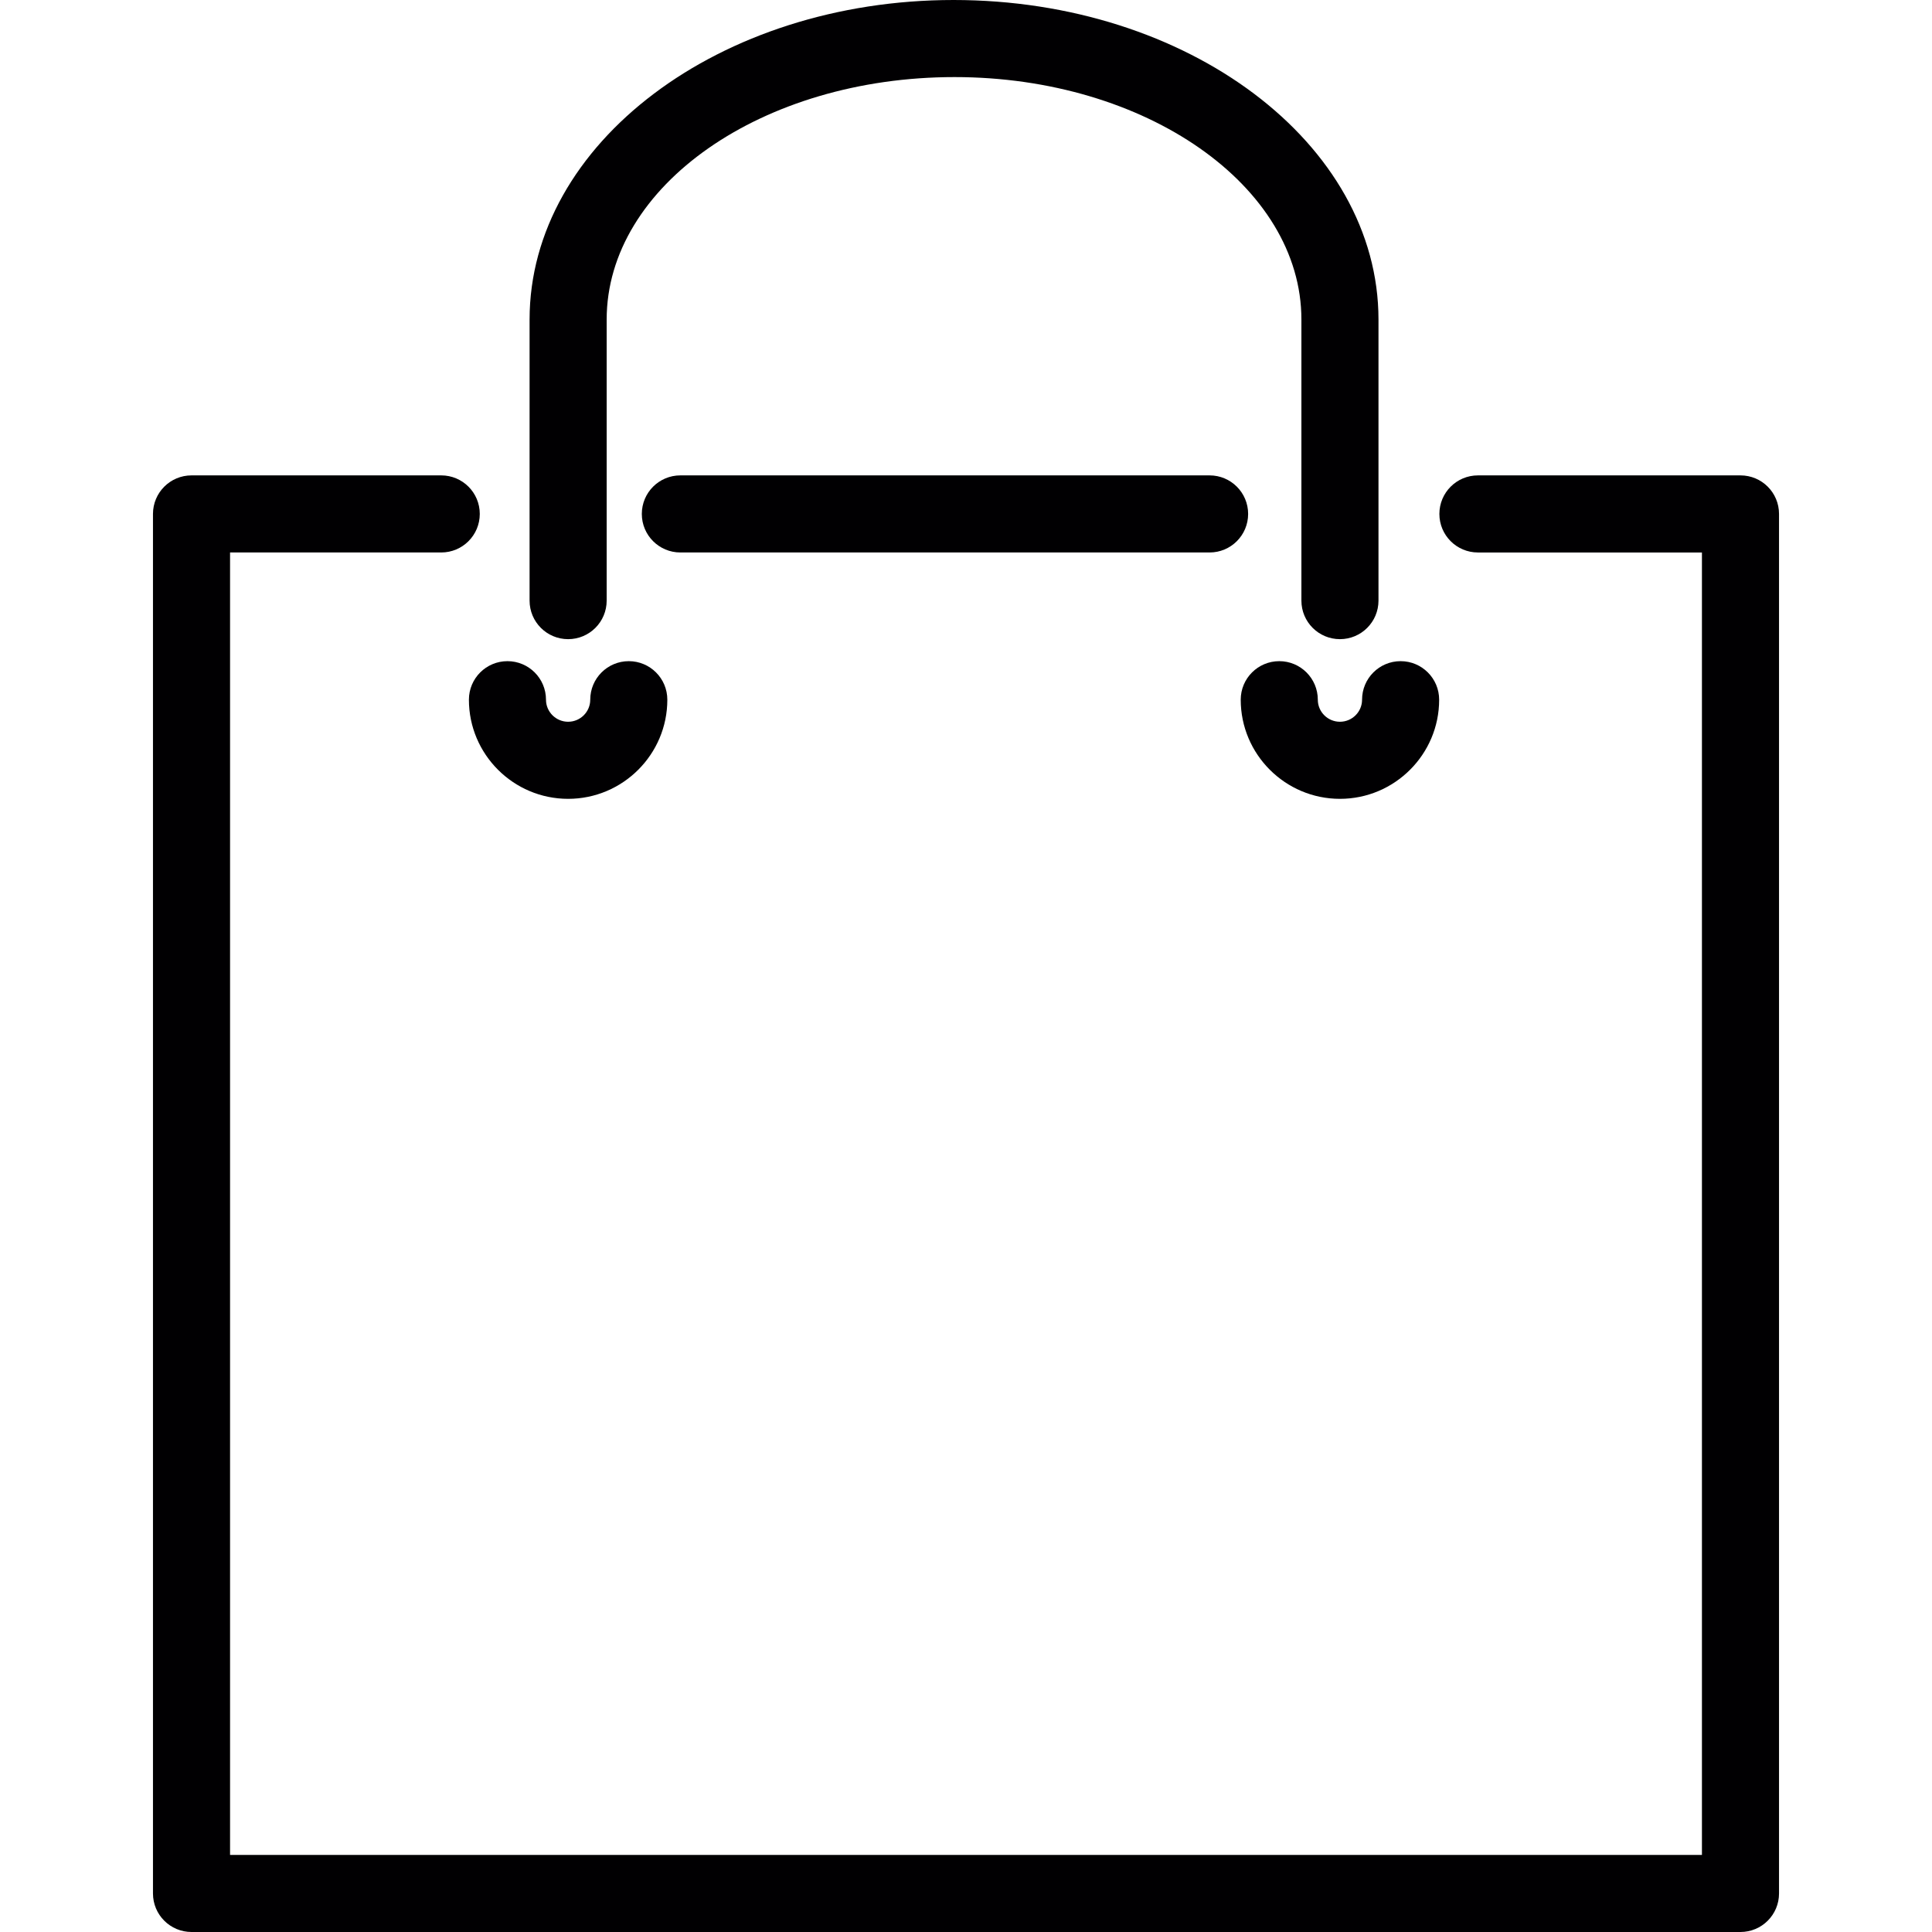
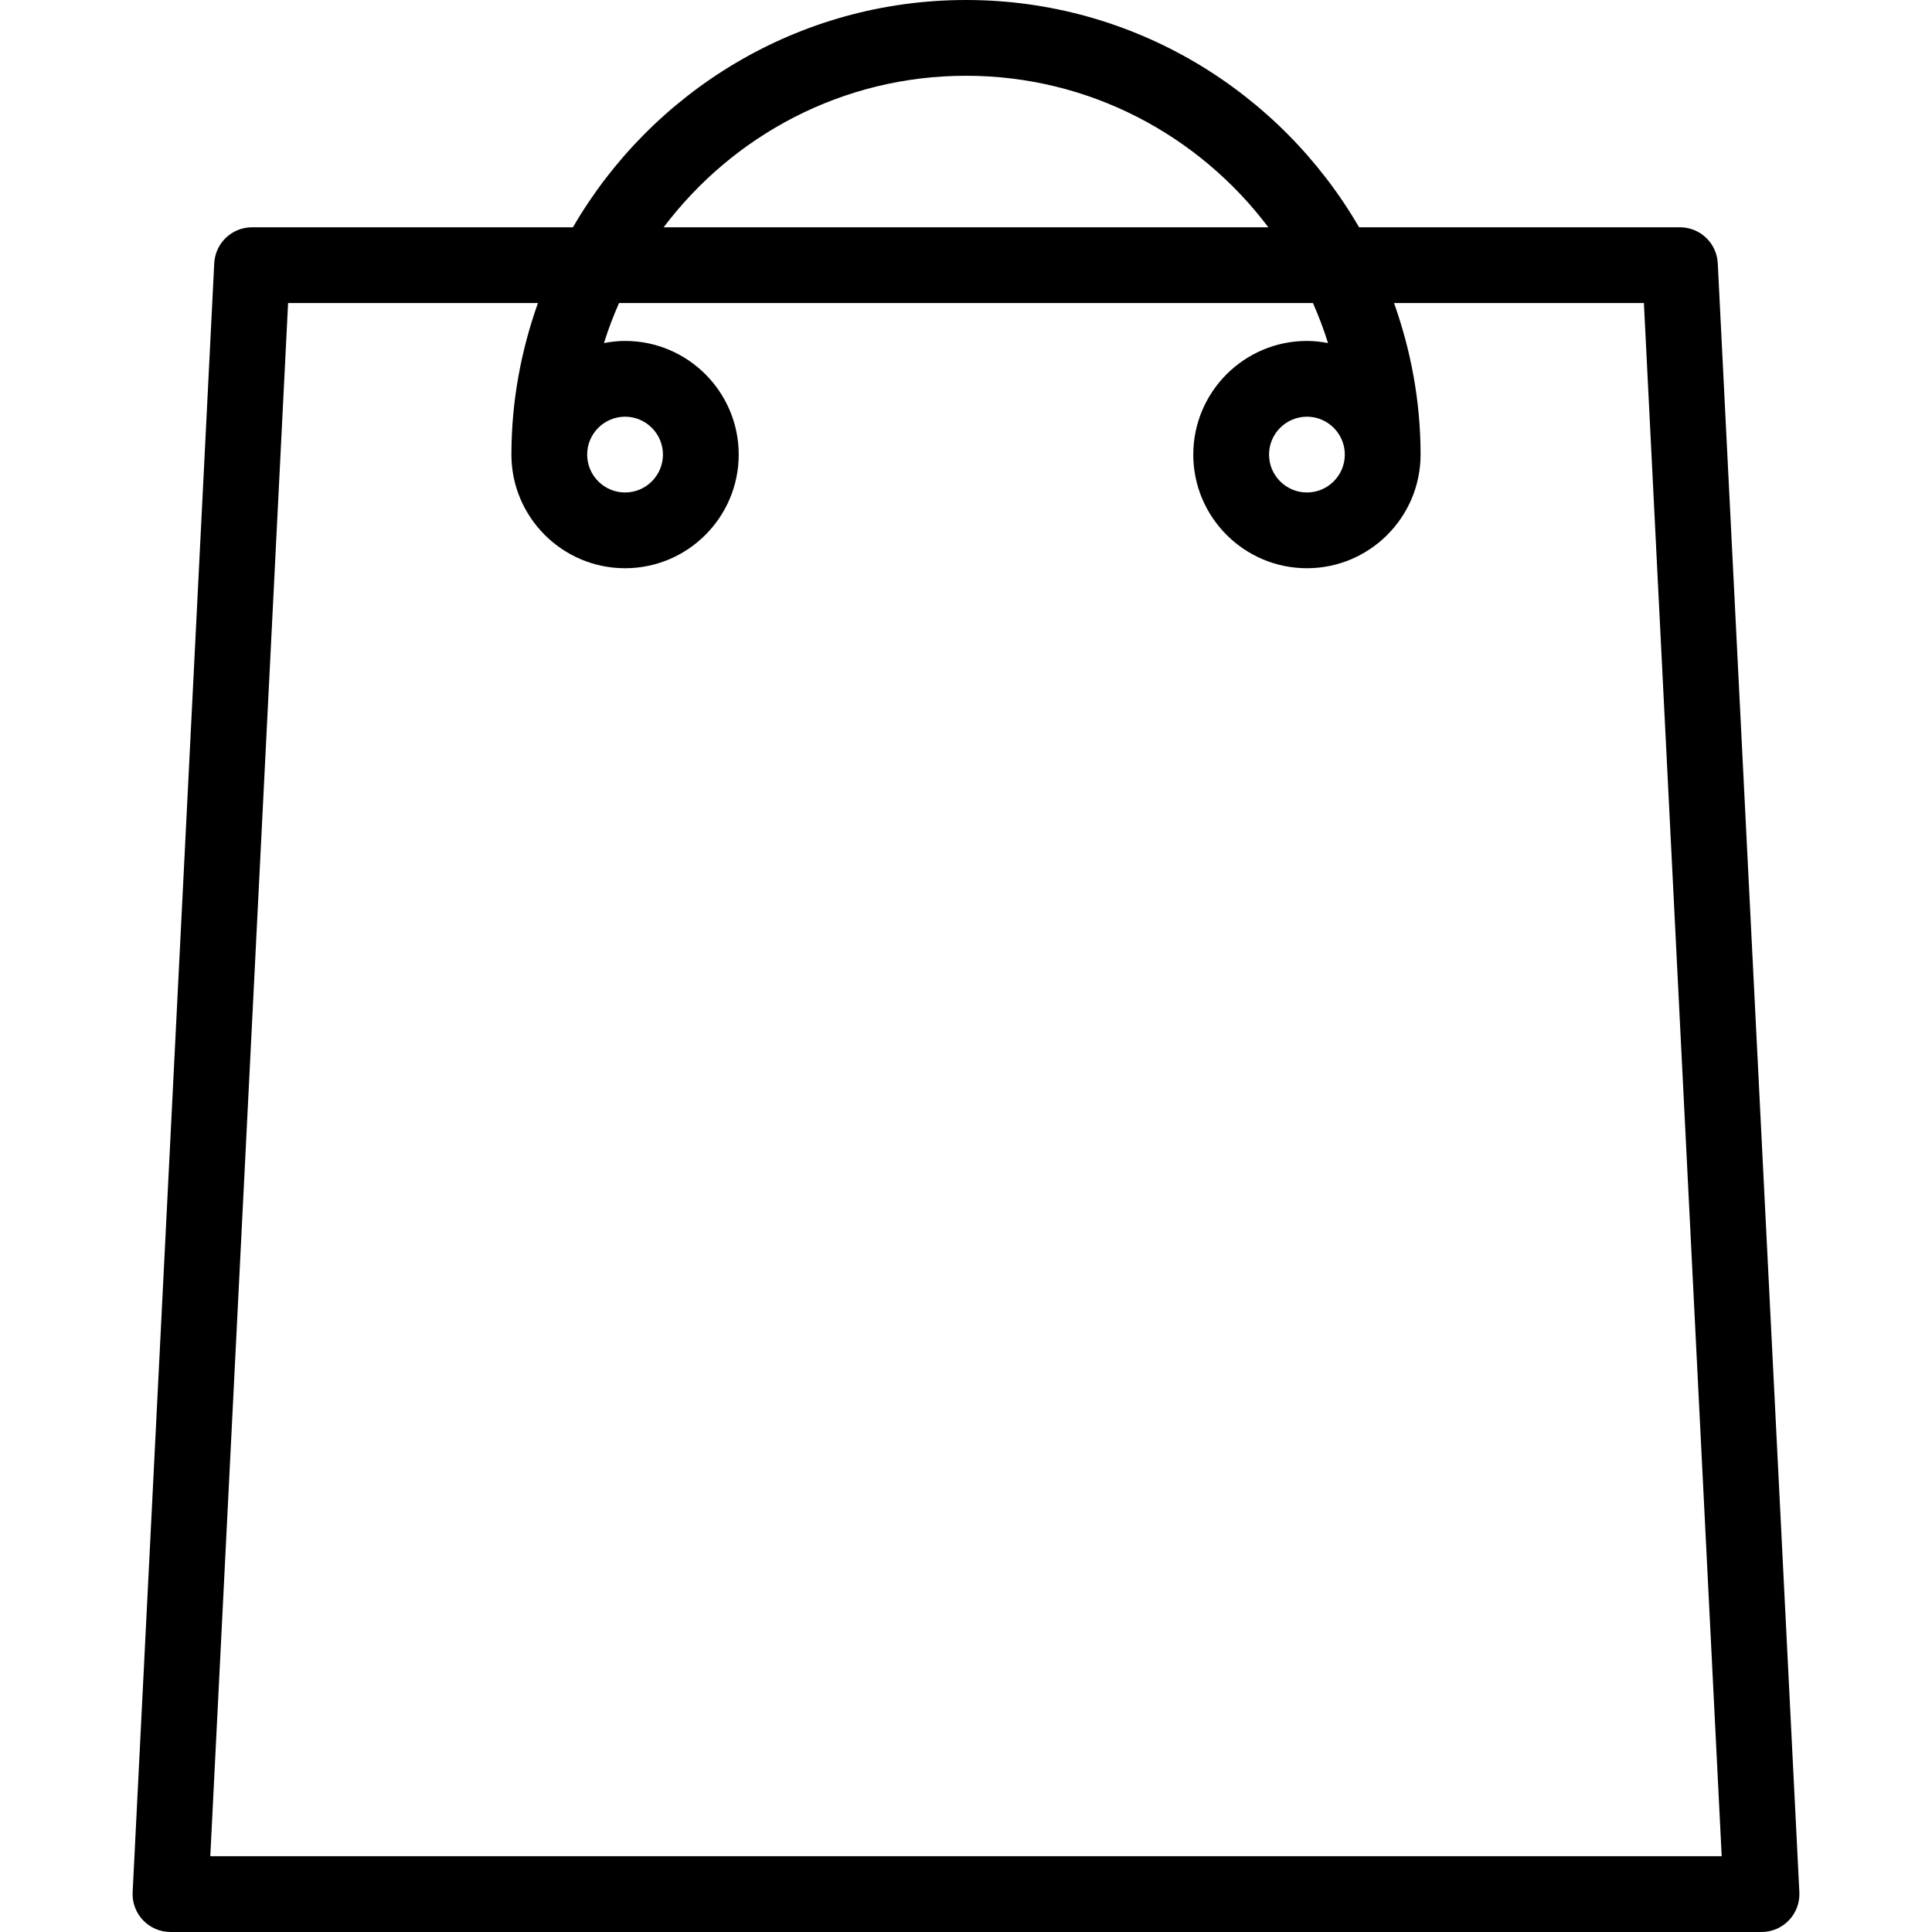
- <svg xmlns="http://www.w3.org/2000/svg" version="1.1" id="Capa_1" x="0px" y="0px" viewBox="0 0 407.453 407.453" style="enable-background:new 0 0 407.453 407.453;" xml:space="preserve">
+ <svg xmlns="http://www.w3.org/2000/svg" version="1.1" id="Layer_1" x="0px" y="0px" viewBox="0 0 177.204 177.204" style="enable-background:new 0 0 177.204 177.204;" xml:space="preserve">
  <g>
-     <path style="fill:#010002;" d="M255.099,116.515c4.487,0,8.129-3.633,8.129-8.129c0-4.495-3.642-8.129-8.129-8.129H143.486   c-4.487,0-8.129,3.633-8.129,8.129c0,4.495,3.642,8.129,8.129,8.129H255.099z" />
-     <path style="fill:#010002;" d="M367.062,100.258H311.69c-4.487,0-8.129,3.633-8.129,8.129c0,4.495,3.642,8.129,8.129,8.129h47.243   v274.681H48.519V116.515h44.536c4.487,0,8.129-3.633,8.129-8.129c0-4.495-3.642-8.129-8.129-8.129H40.391   c-4.487,0-8.129,3.633-8.129,8.129v290.938c0,4.495,3.642,8.129,8.129,8.129h326.671c4.487,0,8.129-3.633,8.129-8.129V108.386   C375.191,103.891,371.557,100.258,367.062,100.258z" />
-     <path style="fill:#010002;" d="M282.59,134.796c4.487,0,8.129-3.633,8.129-8.129V67.394C290.718,30.238,250.604,0,201.101,0   c-49.308,0-89.414,30.238-89.414,67.394v59.274c0,4.495,3.642,8.129,8.129,8.129s8.129-3.633,8.129-8.129V67.394   c0-28.198,32.823-51.137,73.36-51.137c40.334,0,73.157,22.939,73.157,51.137v59.274   C274.461,131.163,278.095,134.796,282.59,134.796z" />
-     <path style="fill:#010002;" d="M98.892,147.566c0,11.526,9.389,20.907,20.923,20.907c11.534,0,20.923-9.38,20.923-20.907   c0-4.495-3.642-8.129-8.129-8.129s-8.129,3.633-8.129,8.129c0,2.561-2.089,4.65-4.666,4.65c-2.569,0-4.666-2.089-4.666-4.65   c0-4.495-3.642-8.129-8.129-8.129S98.892,143.071,98.892,147.566z" />
-     <path style="fill:#010002;" d="M282.59,168.473c11.534,0,20.923-9.38,20.923-20.907c0-4.495-3.642-8.129-8.129-8.129   c-4.487,0-8.129,3.633-8.129,8.129c0,2.561-2.089,4.65-4.666,4.65c-2.577,0-4.666-2.089-4.666-4.65   c0-4.495-3.642-8.129-8.129-8.129c-4.487,0-8.129,3.633-8.129,8.129C261.667,159.092,271.055,168.473,282.59,168.473z" />
+     <g>
+       <path d="M157.554,24.149c-0.092-1.849-1.618-3.302-3.469-3.302h-29.429C117.432,8.406,103.994,0,88.602,0    C73.21,0,59.772,8.406,52.549,20.847h-29.43c-1.851,0-3.378,1.452-3.469,3.302l-7.484,149.407    c-0.048,0.95,0.295,1.878,0.952,2.567c0.656,0.69,1.566,1.081,2.518,1.081h145.932c0.952,0,1.861-0.39,2.518-1.081    c0.657-0.689,0.999-1.617,0.952-2.567L157.554,24.149z M123.347,41.695c0,1.916-1.559,3.475-3.475,3.475s-3.475-1.559-3.475-3.475    s1.559-3.475,3.475-3.475S123.347,39.779,123.347,41.695z M88.602,6.949c11.333,0,21.384,5.478,27.731,13.898H60.871    C67.217,12.427,77.269,6.949,88.602,6.949z M57.331,38.22c1.916,0,3.475,1.559,3.475,3.475s-1.559,3.475-3.475,3.475    s-3.475-1.559-3.475-3.475S55.415,38.22,57.331,38.22z M19.288,170.254l7.136-142.458H49.34c-1.547,4.355-2.433,9.02-2.433,13.898    c0,5.748,4.676,10.424,10.424,10.424s10.424-4.676,10.424-10.424c0-5.748-4.676-10.424-10.424-10.424    c-0.662,0-1.306,0.077-1.934,0.196c0.388-1.258,0.857-2.477,1.38-3.67h63.649c0.523,1.193,0.992,2.412,1.38,3.67    c-0.628-0.118-1.272-0.196-1.934-0.196c-5.748,0-10.424,4.676-10.424,10.424c0,5.748,4.676,10.424,10.424,10.424    s10.424-4.676,10.424-10.424c0-4.879-0.886-9.543-2.433-13.898h22.916l7.136,142.458H19.288z" />
+     </g>
  </g>
  <g>
</g>
  <g>
</g>
  <g>
</g>
  <g>
</g>
  <g>
</g>
  <g>
</g>
  <g>
</g>
  <g>
</g>
  <g>
</g>
  <g>
</g>
  <g>
</g>
  <g>
</g>
  <g>
</g>
  <g>
</g>
  <g>
</g>
</svg>
